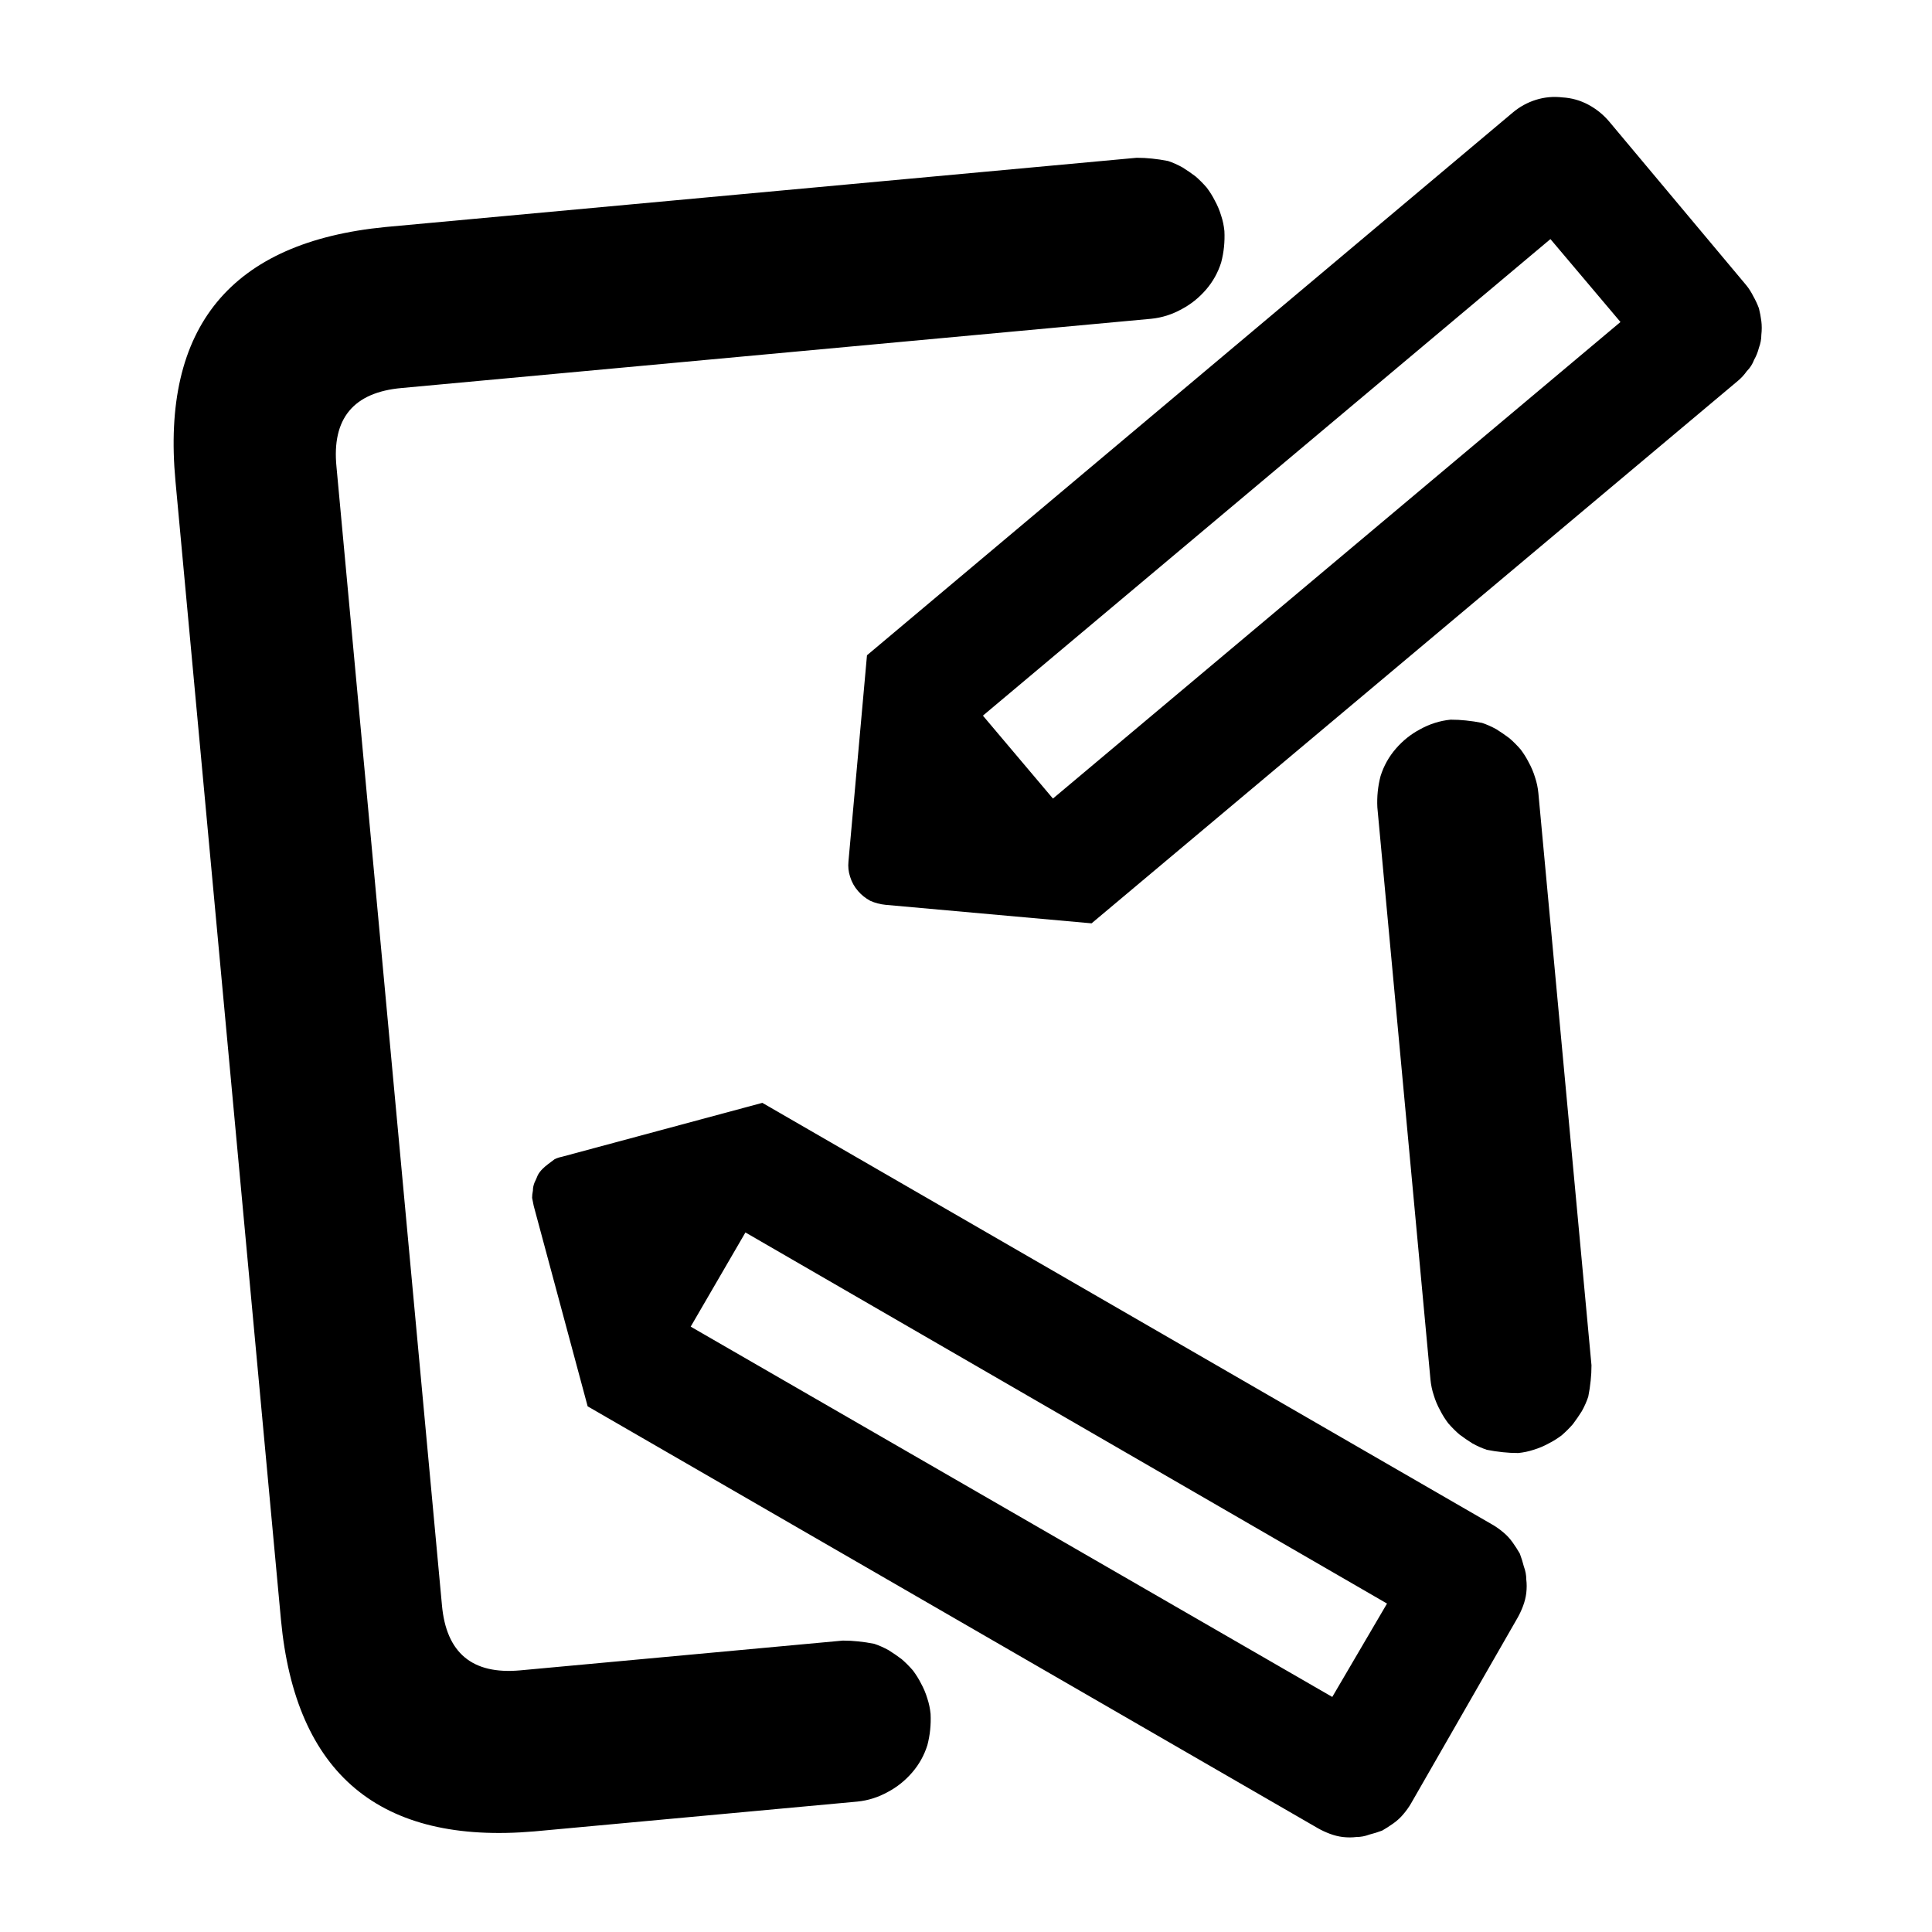
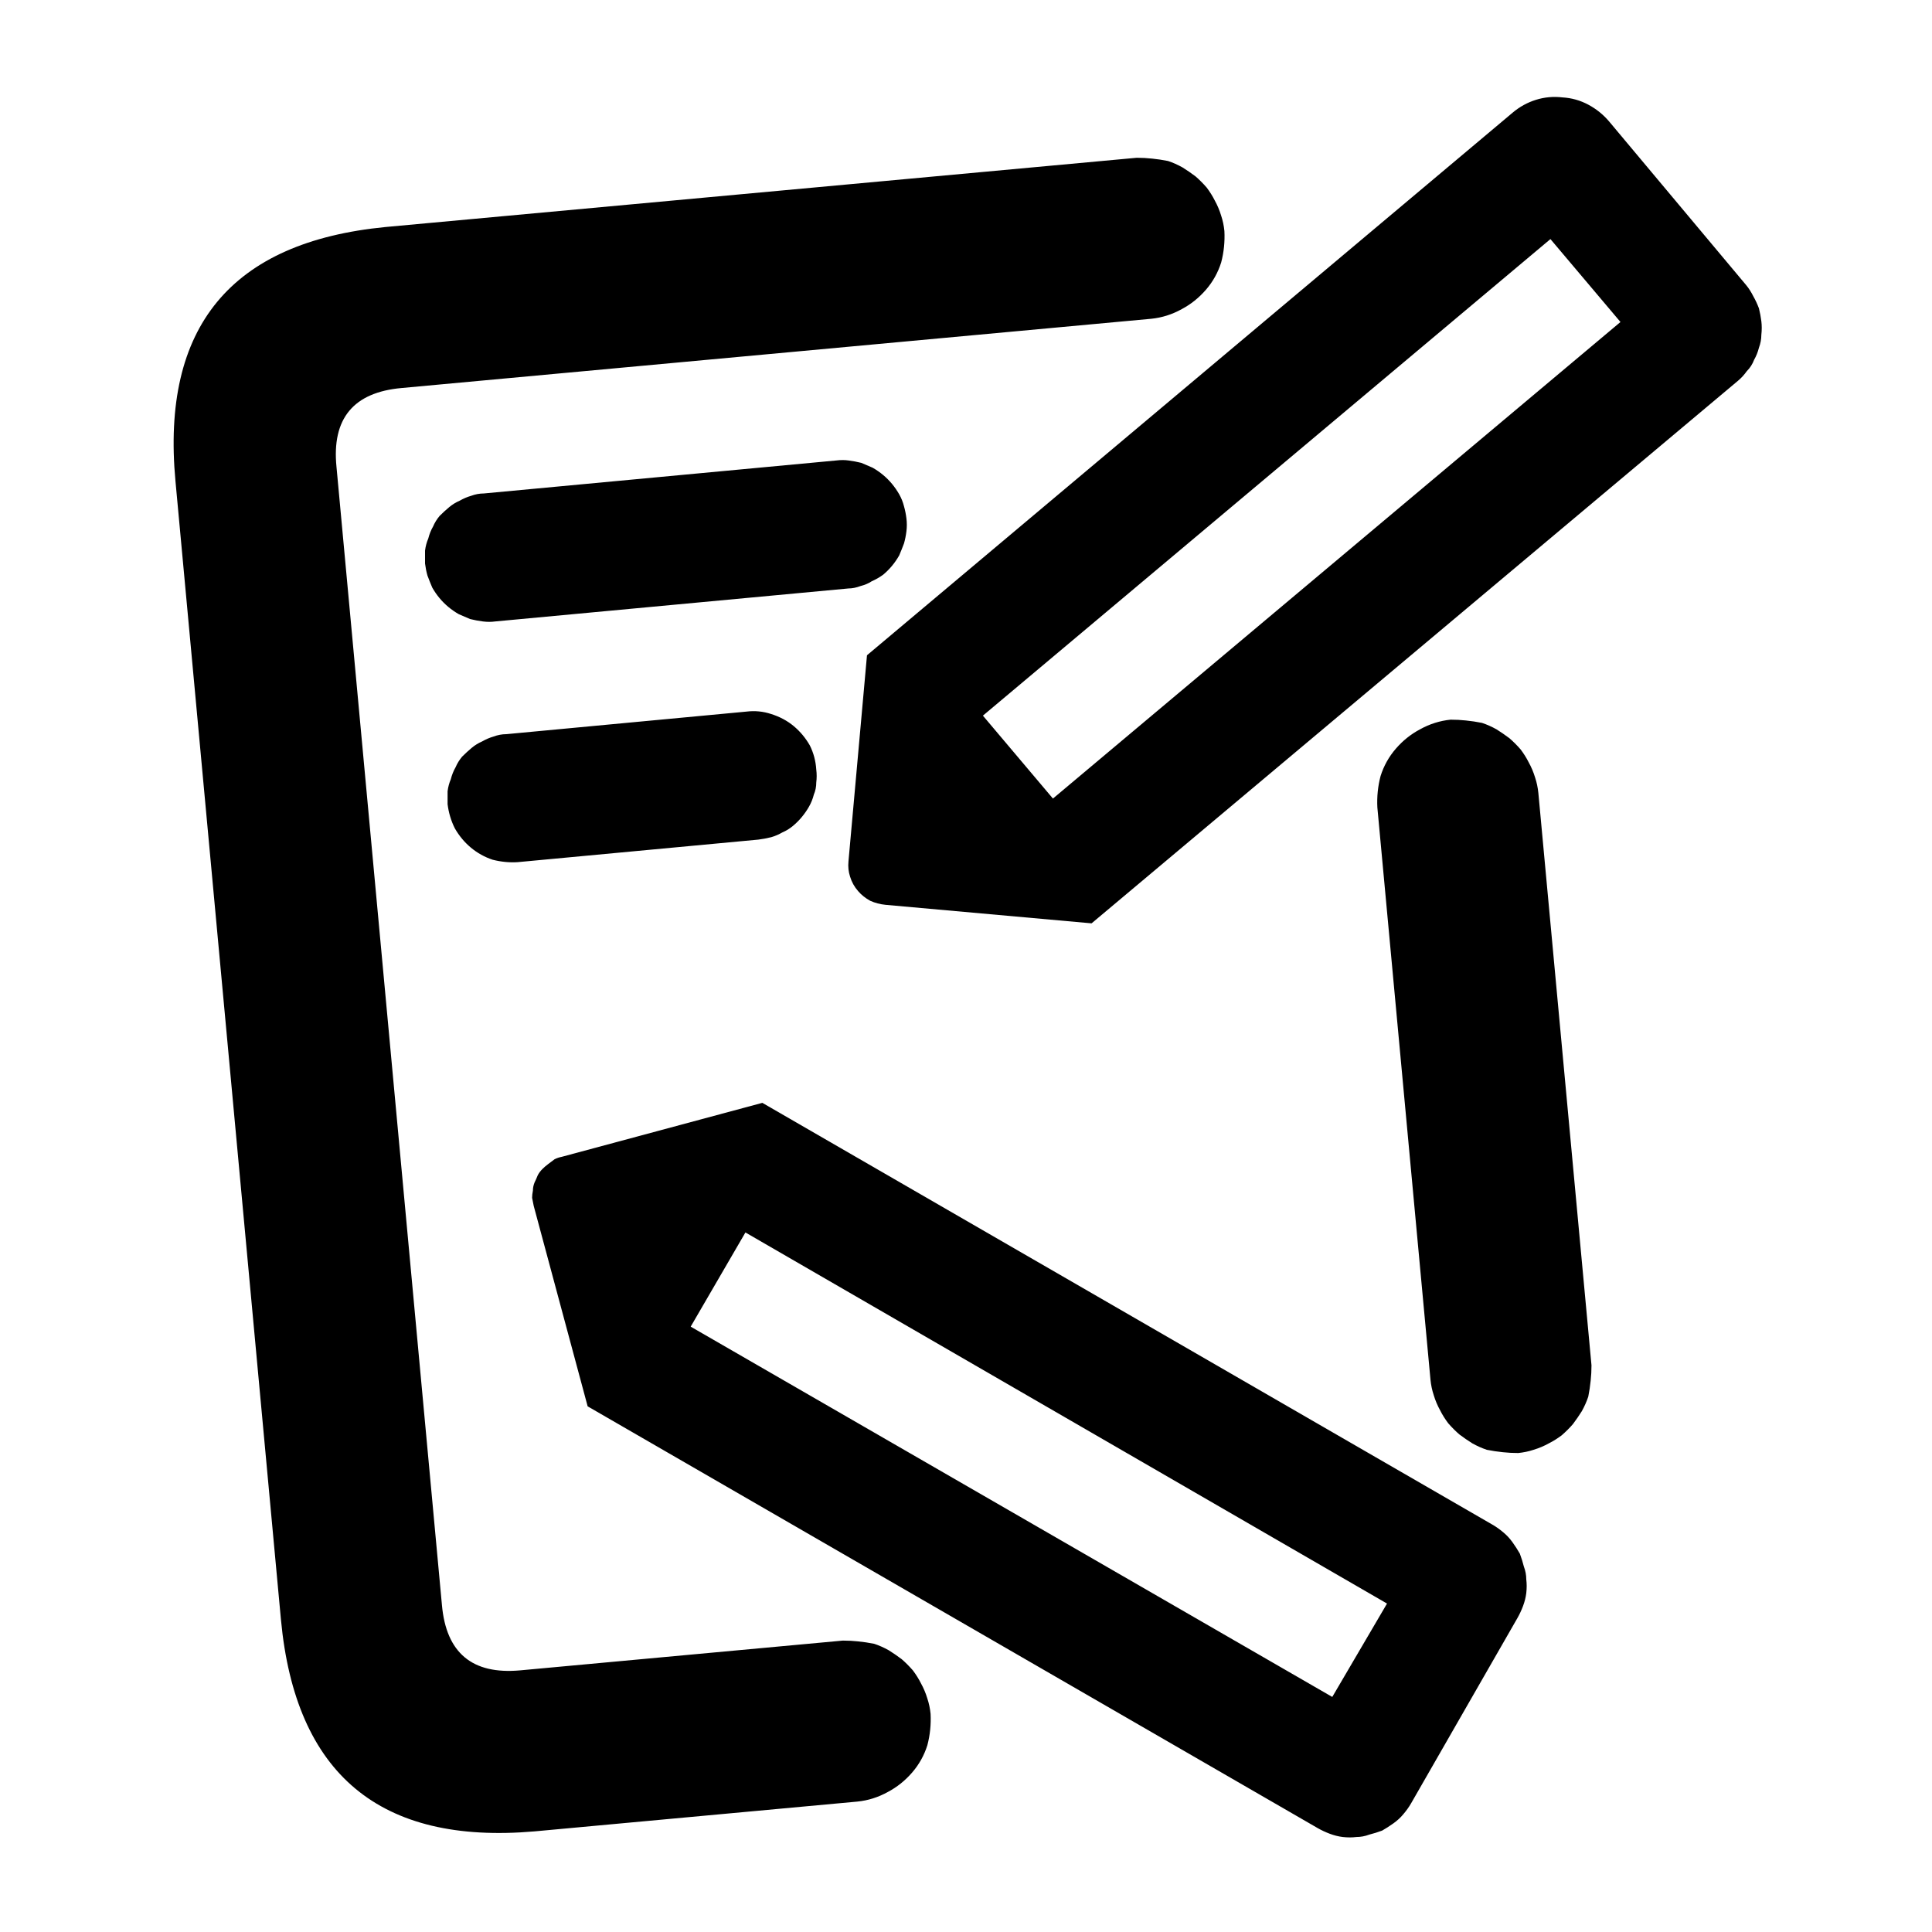
<svg xmlns="http://www.w3.org/2000/svg" viewBox="0 0 24 24" width="24" height="24" role="img">
-   <path fill="currentColor" d="M18.79,1.4q0.13-0.11,0.29-0.16q0.16-0.05,0.33-0.03q0.17,0.01,0.32,0.09q0.15,0.08,0.26,0.21l1.7,2.03q0.05,0.06,0.09,0.14q0.04,0.07,0.07,0.15q0.02,0.08,0.03,0.16q0.01,0.08,0,0.17q0,0.08-0.03,0.16Q21.83,4.4,21.79,4.47Q21.76,4.55,21.7,4.61q-0.05,0.07-0.11,0.12l-8.03,6.74L11,11.24q-0.1-0.01-0.19-0.05-0.09-0.05-0.15-0.12-0.07-0.08-0.1-0.18-0.03-0.09-0.02-0.19l0.23-2.56L18.79,1.4ZM6.64,22.75Q3.76,23,3.49,20.12L2.18,5.98Q1.91,3.1,4.79,2.82l9.33-0.86q0.1,0,0.19,0.01q0.1,0.01,0.2,0.03q0.09,0.03,0.18,0.08q0.08,0.05,0.16,0.11q0.07,0.06,0.14,0.14q0.06,0.08,0.1,0.16q0.05,0.09,0.08,0.19q0.03,0.09,0.04,0.19q0.01,0.2-0.04,0.39Q15.11,3.45,14.98,3.6q-0.13,0.15-0.3,0.24Q14.5,3.94,14.3,3.96L4.99,4.82Q4.09,4.9,4.18,5.8L5.49,19.94q0.08,0.89,0.97,0.81l4.01-0.37q0.1,0,0.19,0.01q0.1,0.01,0.2,0.03q0.09,0.03,0.18,0.08q0.08,0.05,0.16,0.11q0.07,0.06,0.14,0.14q0.06,0.08,0.1,0.16Q11.49,21,11.52,21.1q0.03,0.09,0.04,0.19q0.01,0.2-0.04,0.39-0.06,0.19-0.19,0.34-0.13,0.15-0.3,0.24-0.18,0.1-0.38,0.12L6.64,22.75ZM20.13,4L19.26,2.97L12.21,8.89l0.87,1.03L20.13,4ZM19.11,9.85l0.66,7.11q0,0.1-0.01,0.19-0.01,0.1-0.03,0.2-0.03,0.09-0.08,0.18-0.05,0.08-0.11,0.16-0.06,0.07-0.14,0.14-0.08,0.06-0.16,0.1-0.09,0.05-0.19,0.08-0.09,0.03-0.19,0.04-0.1,0-0.19-0.01-0.1-0.01-0.2-0.03-0.09-0.03-0.18-0.08-0.08-0.05-0.16-0.11-0.07-0.06-0.14-0.14-0.06-0.08-0.1-0.16-0.05-0.09-0.08-0.19-0.03-0.09-0.04-0.19l-0.66-7.11q-0.01-0.2,0.04-0.39q0.06-0.19,0.19-0.34q0.13-0.15,0.3-0.24q0.18-0.1,0.38-0.12q0.1,0,0.19,0.01q0.1,0.01,0.2,0.03q0.09,0.03,0.18,0.08q0.08,0.05,0.16,0.11q0.07,0.06,0.14,0.14q0.06,0.08,0.1,0.16q0.05,0.09,0.08,0.19q0.03,0.09,0.04,0.19Zm-0.43,9.19q0.06,0.05,0.11,0.12q0.05,0.07,0.09,0.14q0.03,0.08,0.05,0.16q0.03,0.08,0.03,0.16q0.01,0.08,0,0.17-0.01,0.08-0.04,0.16-0.03,0.08-0.07,0.15l-1.32,2.3q-0.04,0.07-0.1,0.14-0.05,0.06-0.12,0.11-0.07,0.05-0.14,0.09-0.08,0.03-0.16,0.05-0.08,0.03-0.16,0.03-0.08,0.01-0.17,0-0.08-0.01-0.16-0.04-0.08-0.03-0.15-0.07L7.3,17.47L6.63,14.98l-0.02-0.1q0-0.04,0.01-0.09q0-0.05,0.02-0.1q0.02-0.04,0.04-0.09q0.02-0.04,0.06-0.08q0.03-0.03,0.07-0.06L6.89,14.4q0.04-0.02,0.09-0.03L9.47,13.7l9.07,5.24q0.07,0.04,0.14,0.1Zm-1.45,0.88L9.26,15.31L8.58,16.48l7.97,4.6l0.68-1.16Z" />
+   <path fill="currentColor" d="M18.79,1.4q0.13-0.11,0.29-0.16q0.16-0.05,0.33-0.03q0.17,0.01,0.32,0.09q0.15,0.08,0.26,0.21l1.7,2.03q0.05,0.06,0.09,0.14q0.04,0.07,0.07,0.15q0.02,0.08,0.03,0.16q0.01,0.08,0,0.17q0,0.08-0.03,0.16Q21.83,4.4,21.79,4.47Q21.76,4.55,21.7,4.61q-0.05,0.07-0.11,0.12l-8.03,6.74L11,11.24q-0.1-0.01-0.19-0.05-0.09-0.05-0.15-0.12-0.07-0.08-0.1-0.18-0.03-0.09-0.02-0.19l0.23-2.56L18.79,1.4ZM6.64,22.75Q3.76,23,3.49,20.12L2.18,5.98Q1.91,3.1,4.79,2.82l9.33-0.86q0.1,0,0.19,0.01q0.1,0.01,0.2,0.03q0.09,0.03,0.18,0.08q0.08,0.05,0.16,0.11q0.07,0.06,0.14,0.14q0.06,0.08,0.1,0.16q0.05,0.09,0.08,0.19q0.03,0.09,0.04,0.19q0.01,0.2-0.04,0.39Q15.11,3.45,14.98,3.6q-0.13,0.15-0.3,0.24Q14.5,3.94,14.3,3.96L4.99,4.82Q4.09,4.9,4.18,5.8L5.49,19.94q0.08,0.89,0.97,0.81l4.01-0.37q0.1,0,0.19,0.01q0.1,0.01,0.2,0.03q0.09,0.03,0.18,0.08q0.08,0.05,0.16,0.11q0.07,0.06,0.14,0.14q0.06,0.08,0.1,0.16Q11.49,21,11.52,21.1q0.03,0.09,0.04,0.19q0.01,0.2-0.04,0.39-0.06,0.19-0.19,0.34-0.13,0.15-0.3,0.24-0.18,0.1-0.38,0.12L6.64,22.75ZM20.13,4L19.26,2.97L12.21,8.89l0.87,1.03L20.13,4ZM5.28,7q0-0.08,0-0.16Q5.29,6.76,5.32,6.69Q5.34,6.61,5.38,6.54Q5.41,6.47,5.46,6.41Q5.52,6.35,5.58,6.3Q5.64,6.25,5.71,6.22Q5.78,6.18,5.85,6.16Q5.93,6.13,6.01,6.13l4.38-0.41q0.08-0.01,0.15,0q0.08,0.01,0.16,0.03q0.07,0.03,0.14,0.06q0.07,0.04,0.13,0.09q0.06,0.05,0.11,0.11q0.05,0.06,0.09,0.13q0.04,0.07,0.06,0.15q0.02,0.07,0.03,0.15q0.01,0.08,0,0.16-0.01,0.08-0.03,0.15Q11.2,6.83,11.17,6.9q-0.04,0.07-0.09,0.13-0.05,0.06-0.11,0.11Q10.9,7.19,10.83,7.22q-0.06,0.04-0.14,0.06-0.08,0.03-0.15,0.03L6.15,7.72Q6.08,7.73,6,7.72Q5.92,7.71,5.84,7.69Q5.77,7.66,5.7,7.63Q5.63,7.59,5.57,7.54Q5.51,7.49,5.46,7.43Q5.41,7.37,5.37,7.3Q5.34,7.23,5.31,7.15Q5.29,7.08,5.28,7ZM6.29,9.12L9.27,8.84Q9.43,8.82,9.58,8.87Q9.74,8.92,9.86,9.02q0.12,0.1,0.2,0.24q0.07,0.14,0.08,0.3q0.01,0.08,0,0.16q0,0.08-0.03,0.15-0.02,0.08-0.06,0.15-0.04,0.07-0.09,0.13-0.05,0.06-0.11,0.11-0.06,0.05-0.13,0.08Q9.65,10.38,9.58,10.4Q9.5,10.42,9.42,10.43L6.43,10.71q-0.15,0.01-0.31-0.03-0.15-0.05-0.27-0.15-0.12-0.1-0.2-0.24-0.07-0.14-0.09-0.3q0-0.08,0-0.16Q5.57,9.75,5.6,9.68Q5.62,9.6,5.66,9.53Q5.69,9.46,5.74,9.4Q5.8,9.34,5.86,9.29Q5.92,9.24,5.99,9.21Q6.06,9.17,6.13,9.15Q6.21,9.12,6.29,9.12ZM19.11,9.85l0.66,7.11q0,0.1-0.01,0.19-0.01,0.1-0.03,0.2-0.03,0.09-0.08,0.18-0.05,0.08-0.11,0.16-0.06,0.07-0.14,0.14-0.08,0.06-0.16,0.1-0.09,0.05-0.19,0.08-0.09,0.03-0.19,0.04-0.1,0-0.19-0.01-0.1-0.01-0.2-0.03-0.09-0.03-0.18-0.08-0.08-0.05-0.16-0.11-0.07-0.06-0.14-0.14-0.06-0.08-0.1-0.16-0.05-0.09-0.08-0.19-0.03-0.09-0.04-0.19l-0.66-7.11q-0.01-0.2,0.04-0.39q0.06-0.19,0.19-0.34q0.13-0.15,0.3-0.24q0.18-0.1,0.38-0.12q0.1,0,0.19,0.01q0.1,0.01,0.2,0.03q0.09,0.03,0.18,0.08q0.08,0.05,0.16,0.11q0.07,0.06,0.14,0.14q0.06,0.08,0.1,0.16q0.05,0.09,0.08,0.19q0.03,0.09,0.04,0.19Zm-0.43,9.19q0.06,0.05,0.11,0.12q0.05,0.07,0.09,0.14q0.03,0.08,0.05,0.16q0.03,0.08,0.03,0.16q0.01,0.08,0,0.17-0.01,0.08-0.04,0.16-0.03,0.08-0.07,0.15l-1.32,2.3q-0.04,0.07-0.1,0.14-0.05,0.06-0.12,0.11-0.07,0.05-0.14,0.09-0.08,0.03-0.16,0.05-0.08,0.03-0.16,0.03-0.08,0.01-0.17,0-0.08-0.01-0.16-0.04-0.08-0.03-0.15-0.07L7.3,17.47L6.63,14.98l-0.02-0.1q0-0.04,0.01-0.09q0-0.05,0.02-0.1q0.02-0.04,0.04-0.09q0.02-0.04,0.06-0.08q0.03-0.03,0.07-0.06L6.89,14.4q0.04-0.02,0.09-0.03L9.47,13.7l9.07,5.24q0.07,0.04,0.14,0.1Zm-1.45,0.88L9.26,15.31L8.58,16.48l7.97,4.6l0.68-1.16Z" />
</svg>
